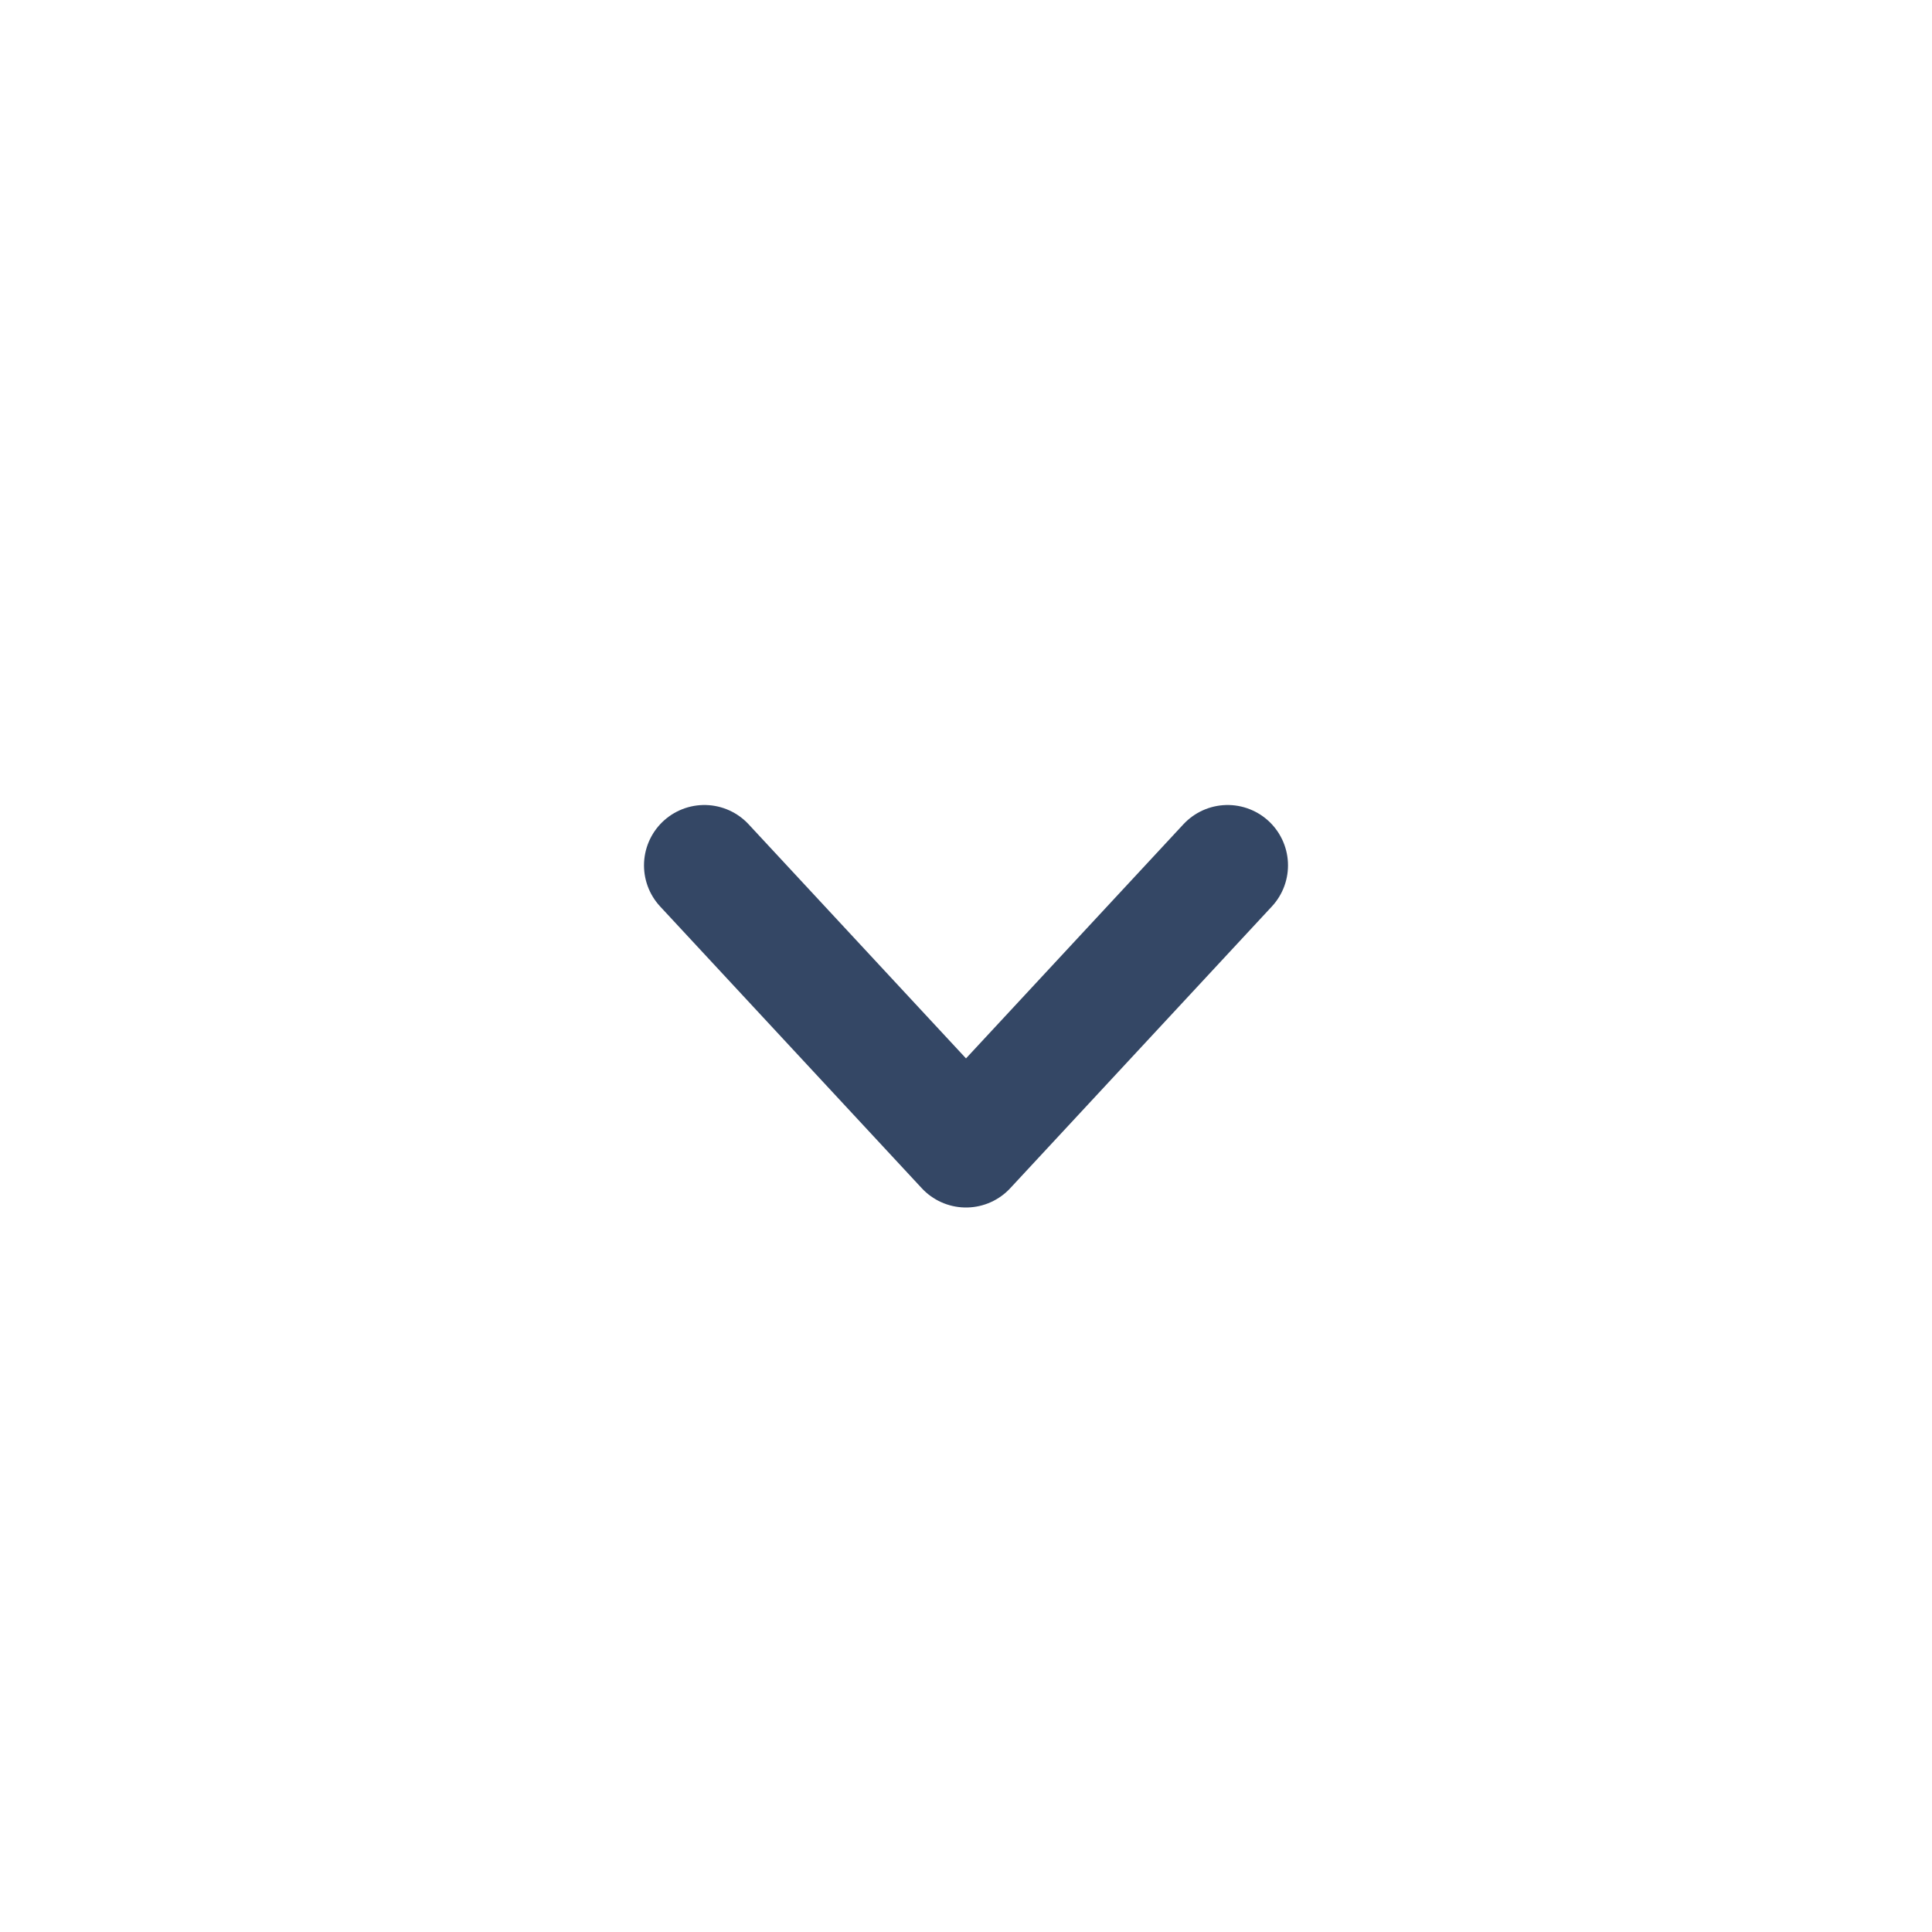
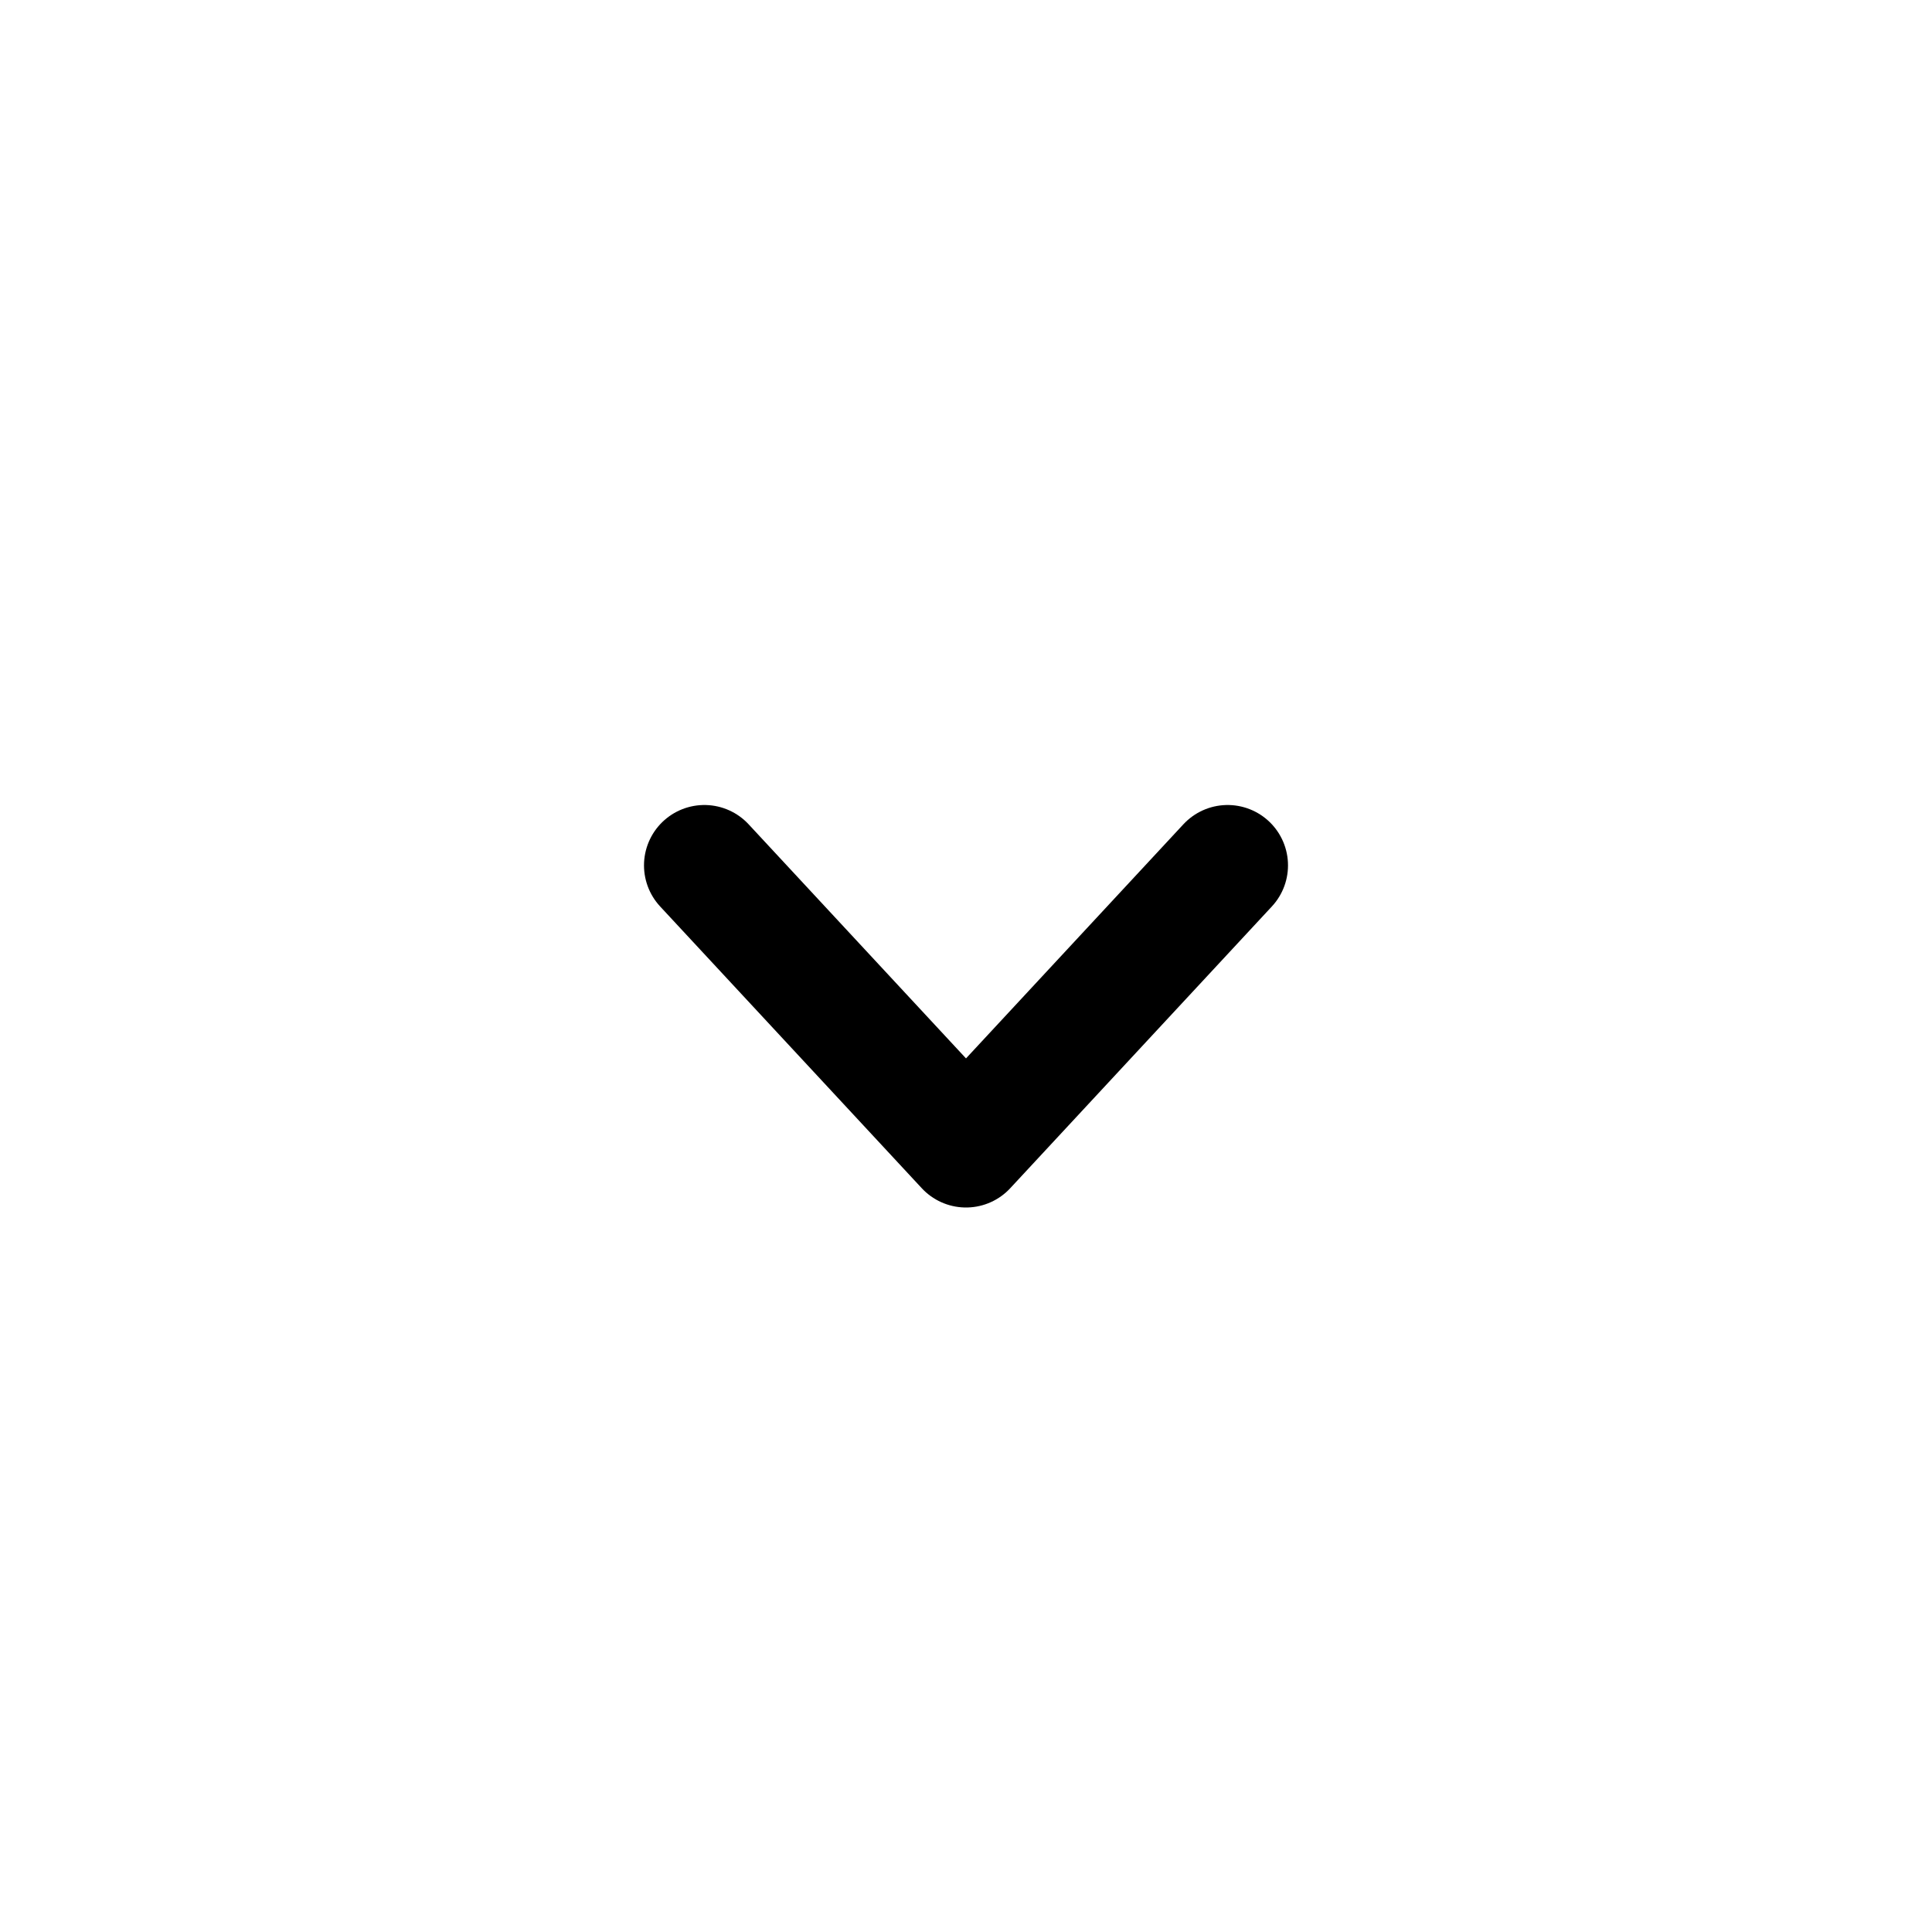
<svg xmlns="http://www.w3.org/2000/svg" width="24" height="24" viewBox="0 0 24 24" fill="none">
-   <path d="M15.25 10.75L12 14.25L8.75 10.75" stroke="#344765" stroke-width="1.5" stroke-linecap="round" stroke-linejoin="round" />
+   <path d="M15.25 10.75L12 14.25L8.75 10.75" stroke="currentColor" stroke-width="1.5" stroke-linecap="round" stroke-linejoin="round" />
</svg>
